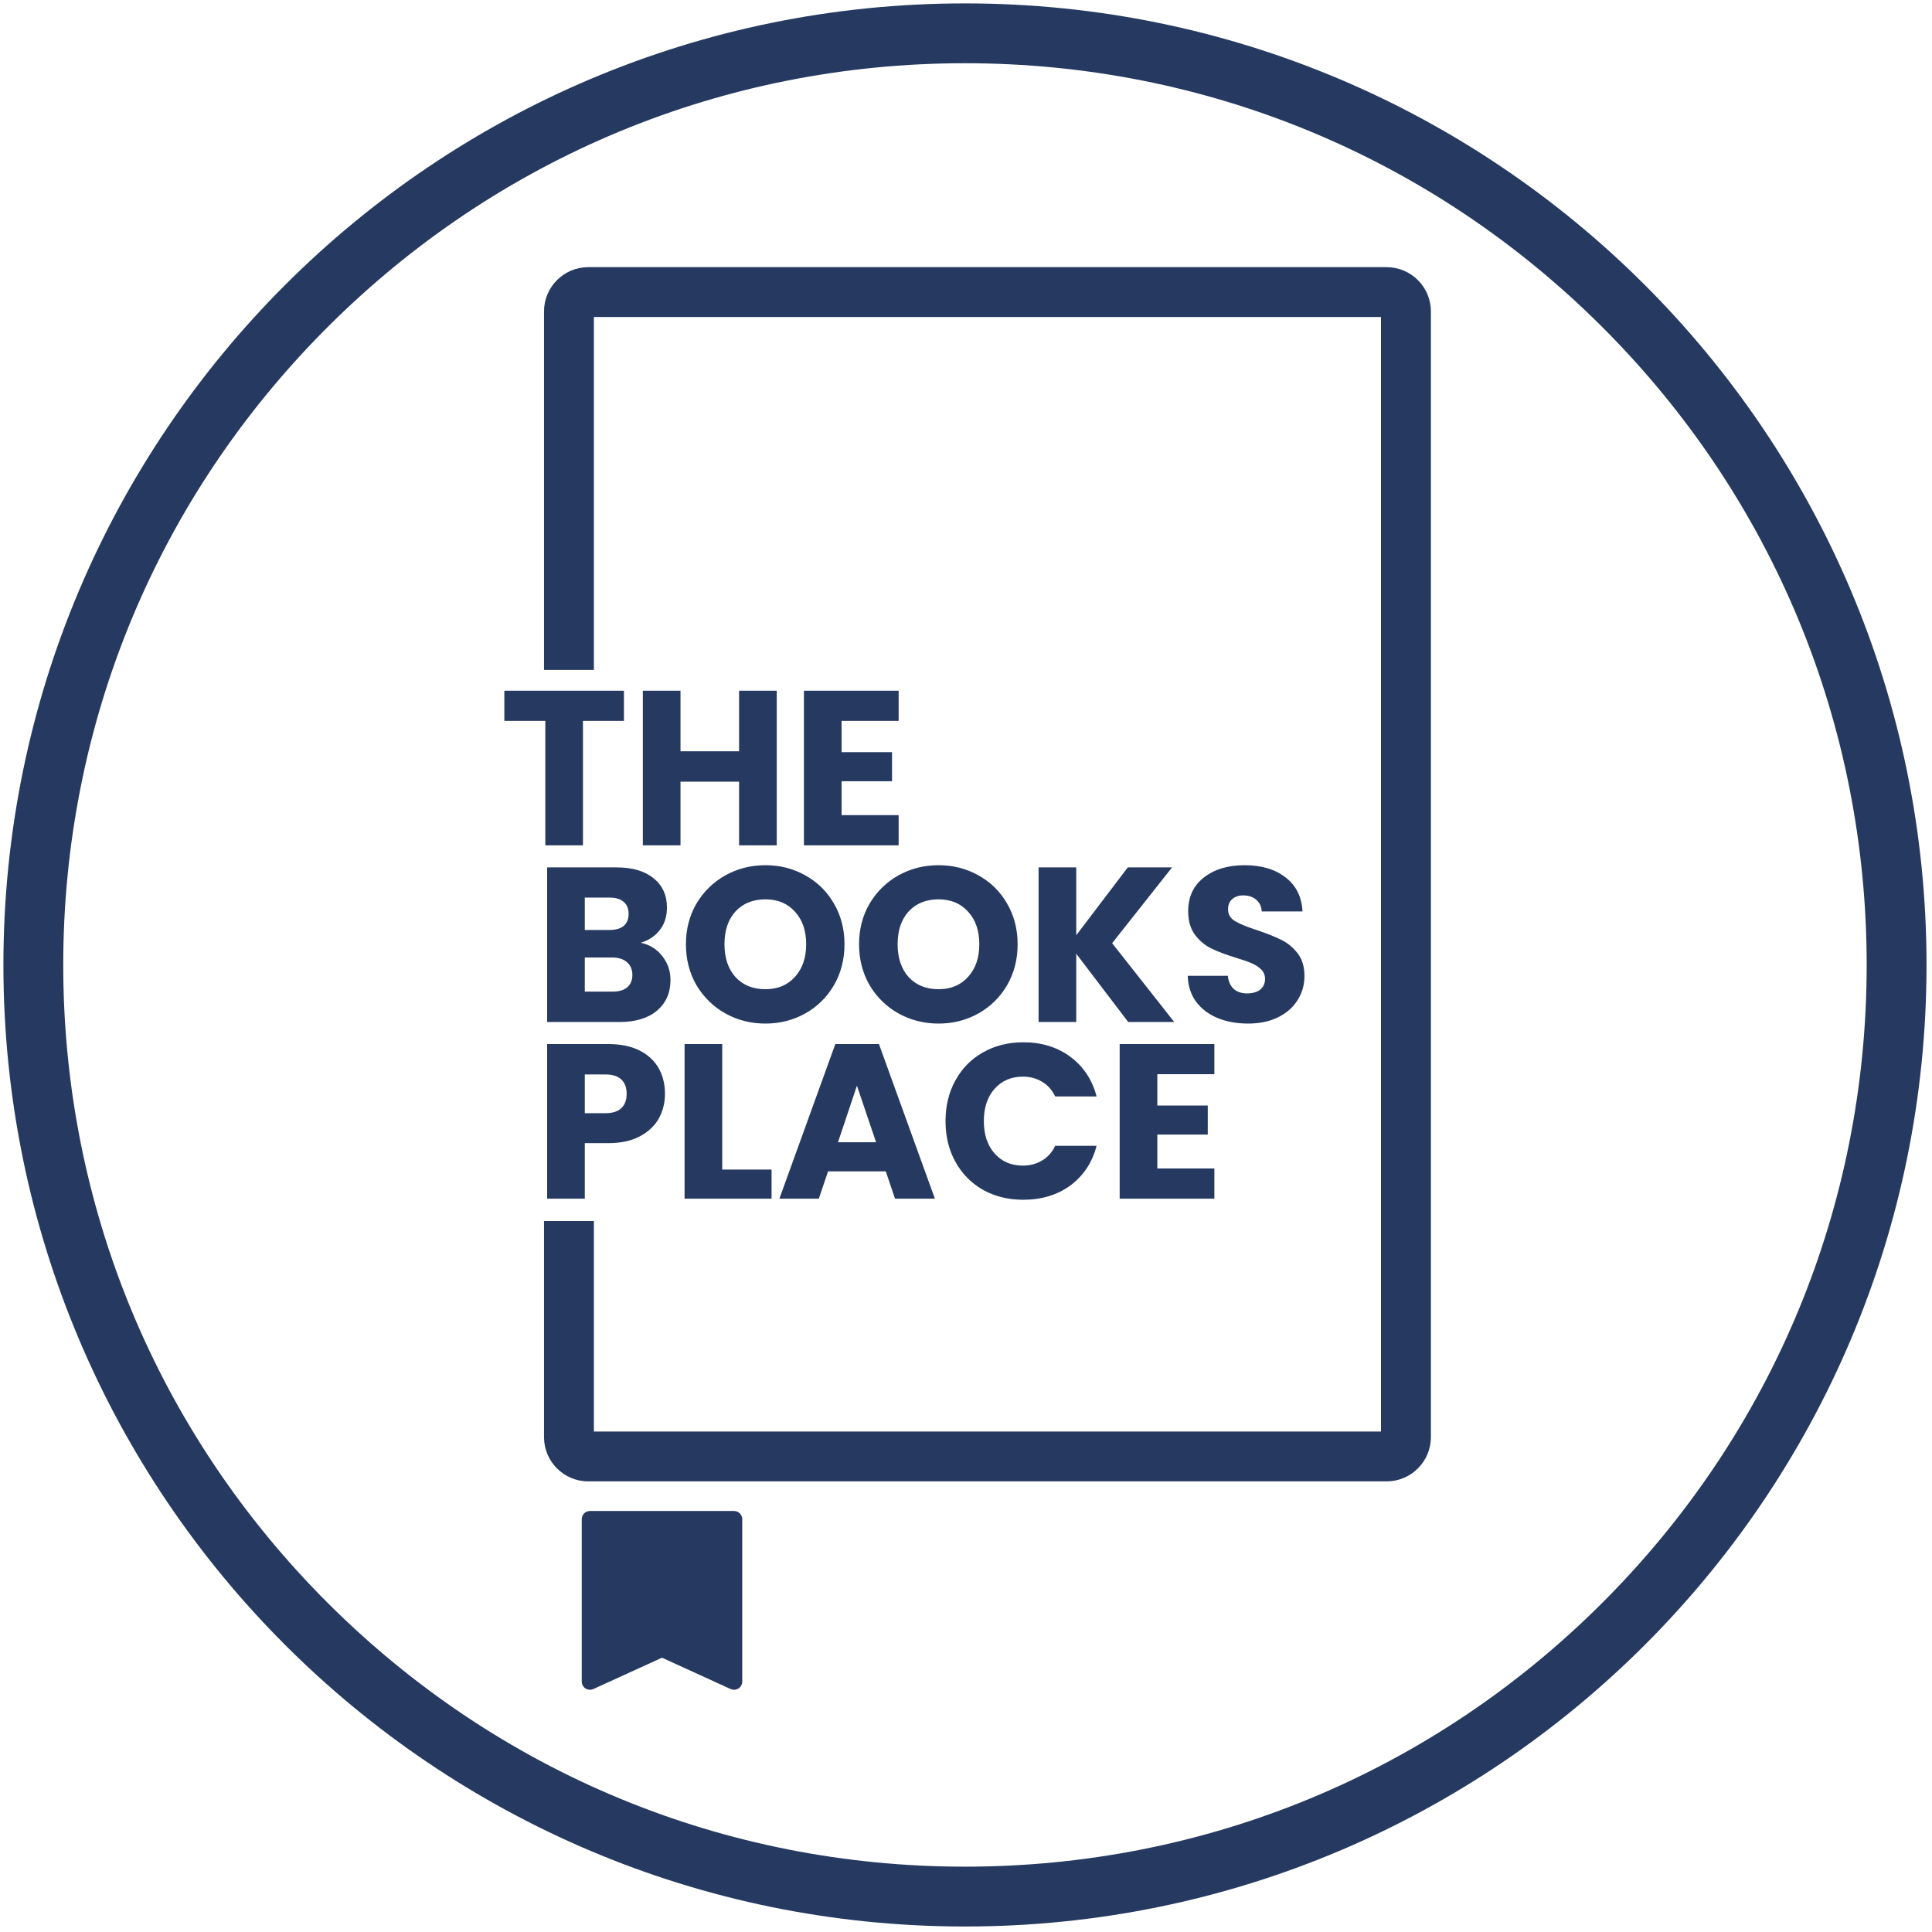
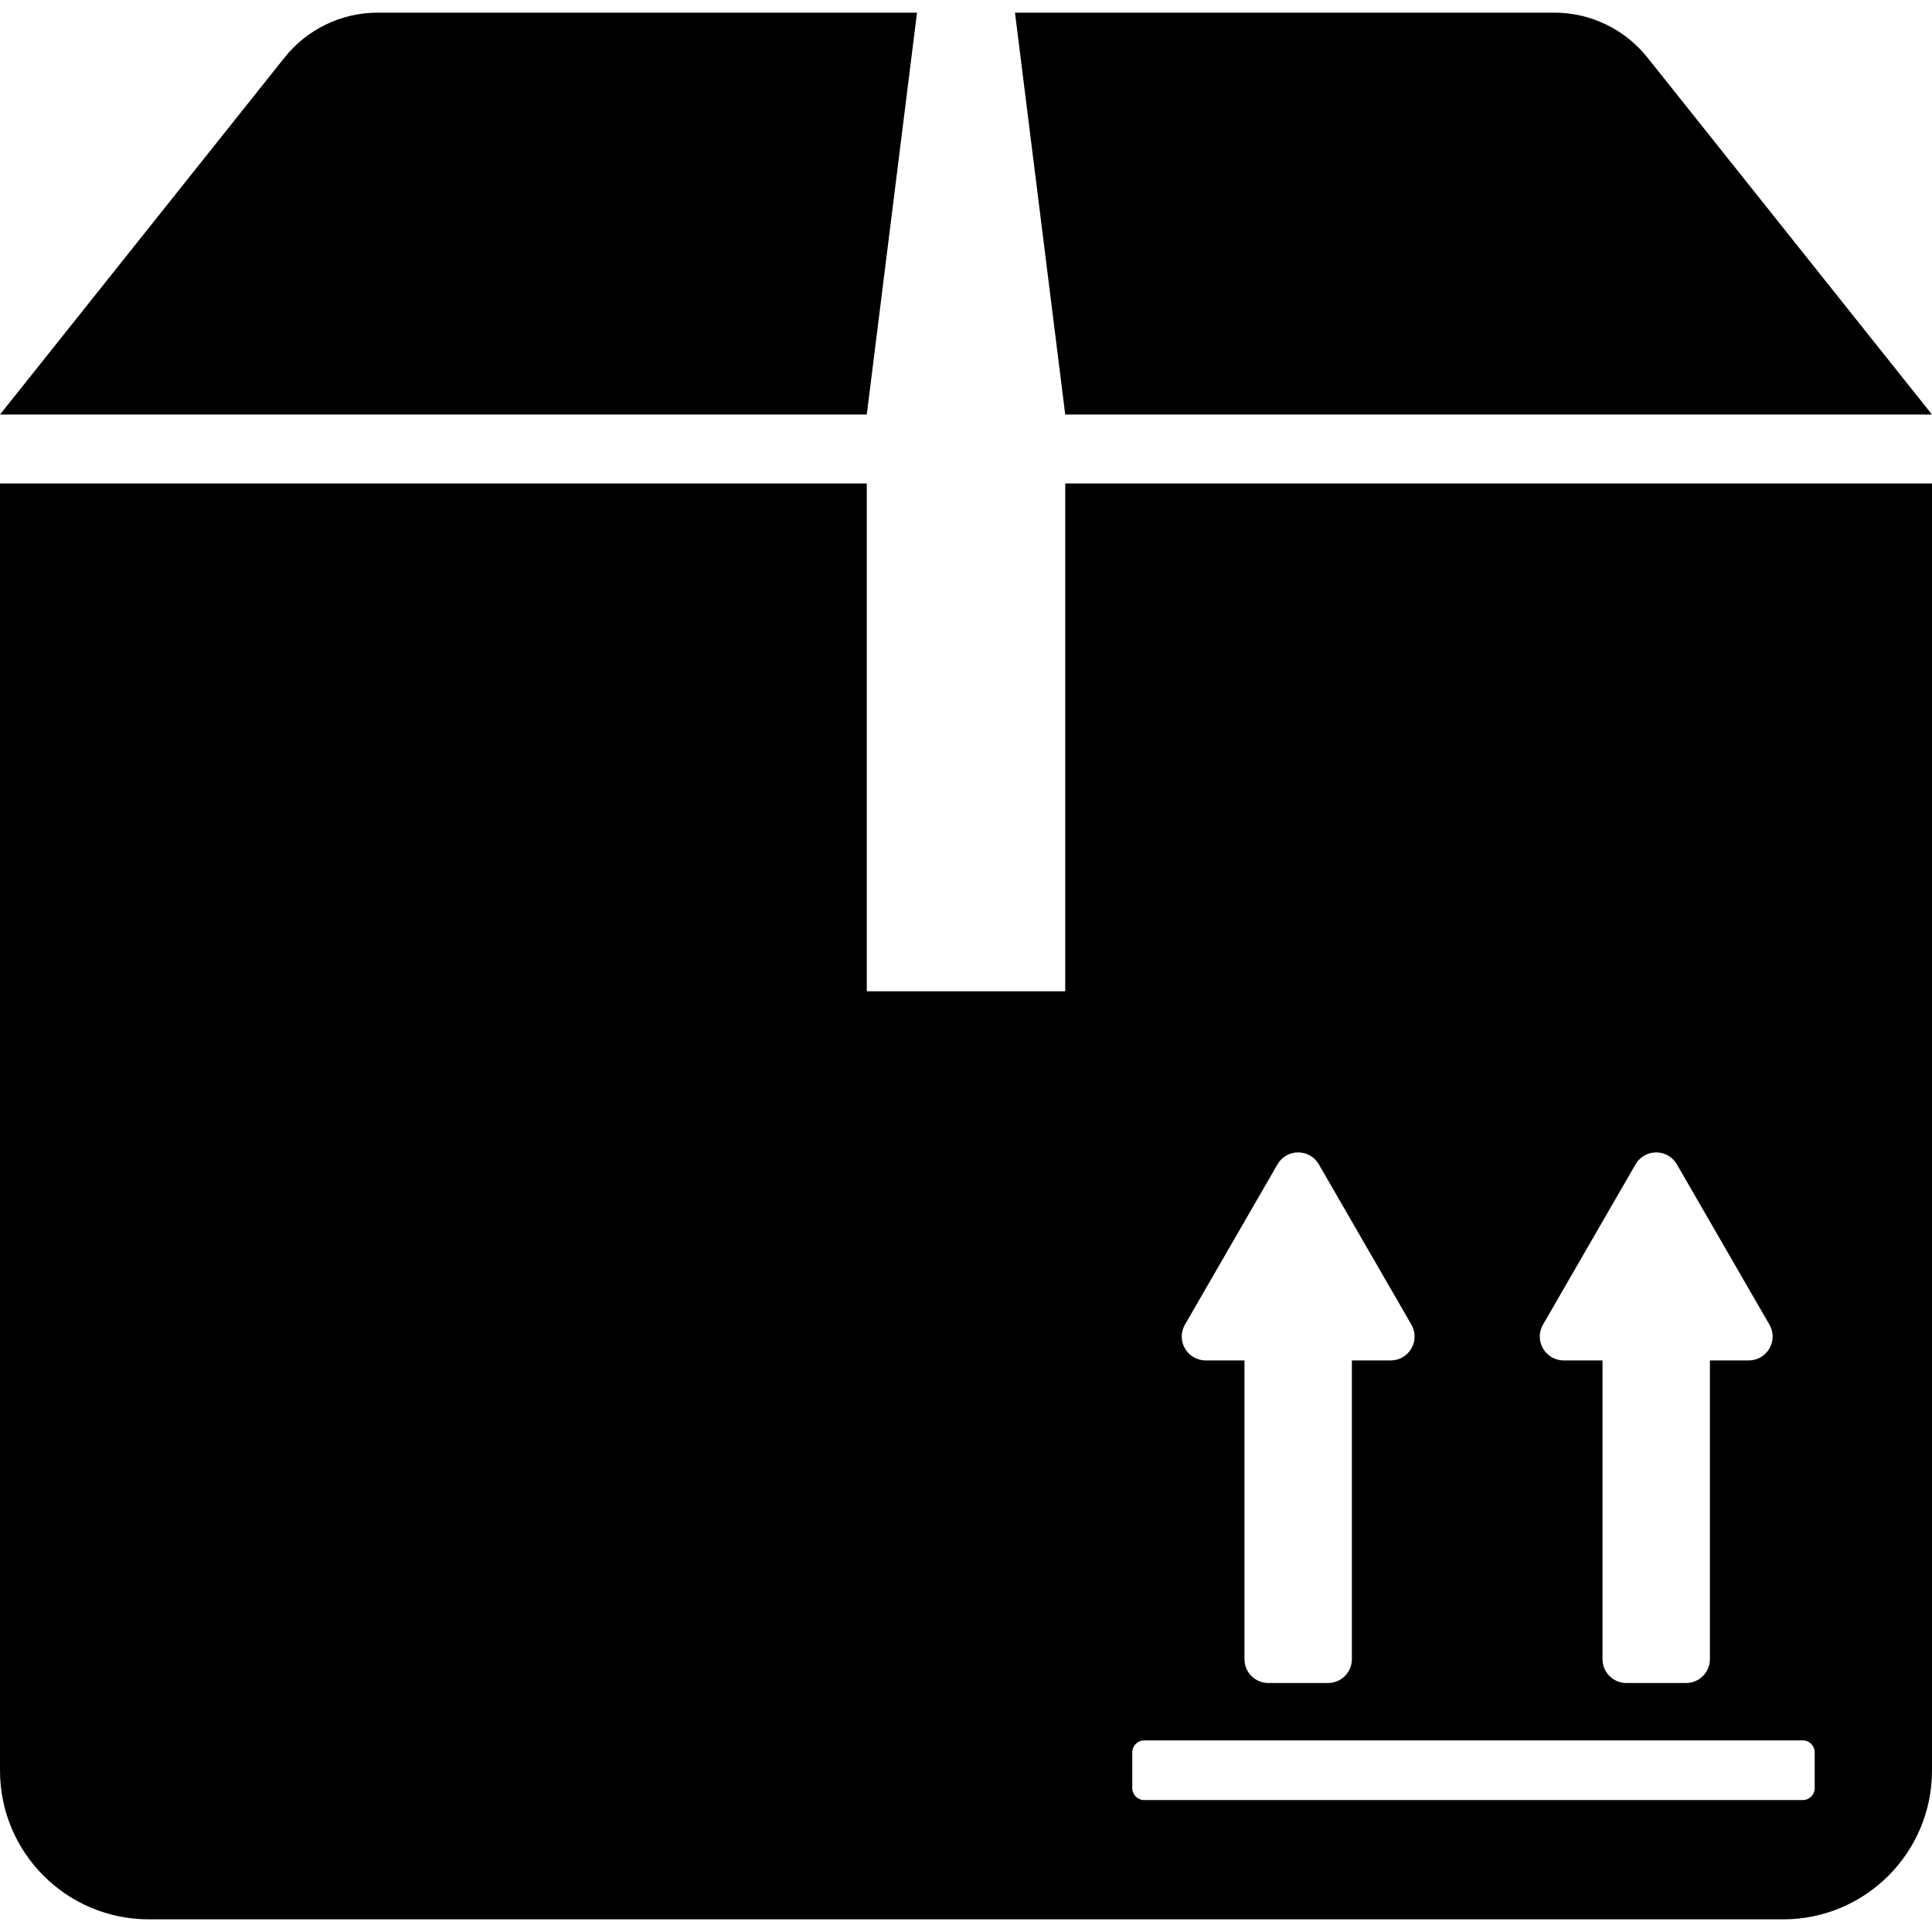
- <svg xmlns="http://www.w3.org/2000/svg" width="309" height="309" viewBox="0 0 309 309">
-   <path d="M221.771 42.728H94.088C90.179 42.728 87.009 45.899 87.009 49.807V107.141H94.985V50.704H220.873V228.955H94.985V195.285H87.009V229.851C87.009 233.76 90.179 236.928 94.088 236.928H221.771C225.68 236.928 228.851 233.76 228.851 229.851V49.807C228.851 45.899 225.68 42.728 221.771 42.728Z" fill="#263961" />
-   <path d="M117.397 270.257C117.212 270.257 117.027 270.219 116.852 270.139L105.877 265.129L94.903 270.139C94.496 270.323 94.021 270.291 93.645 270.049C93.271 269.807 93.043 269.391 93.043 268.944V242.979C93.043 242.252 93.629 241.664 94.356 241.664H117.397C118.125 241.664 118.712 242.252 118.712 242.979V268.944C118.712 269.391 118.484 269.807 118.111 270.049C117.893 270.188 117.645 270.257 117.397 270.257Z" fill="#263961" />
-   <path d="M102.478 150.779C103.911 151.085 105.061 151.801 105.93 152.928C106.799 154.032 107.234 155.3 107.234 156.732C107.234 158.799 106.506 160.442 105.05 161.664C103.617 162.861 101.609 163.46 99.026 163.46H87.508V138.732H98.639C101.151 138.732 103.112 139.308 104.521 140.458C105.954 141.609 106.67 143.171 106.67 145.143C106.67 146.599 106.282 147.809 105.508 148.771C104.756 149.734 103.746 150.404 102.478 150.779ZM93.531 148.736H97.476C98.463 148.736 99.214 148.525 99.731 148.102C100.271 147.656 100.541 147.01 100.541 146.165C100.541 145.319 100.271 144.674 99.731 144.227C99.214 143.781 98.463 143.558 97.476 143.558H93.531V148.736ZM97.969 158.599C98.979 158.599 99.754 158.376 100.294 157.93C100.858 157.46 101.14 156.791 101.14 155.922C101.14 155.053 100.846 154.372 100.259 153.879C99.695 153.386 98.909 153.139 97.899 153.139H93.531V158.599H97.969ZM122.422 163.707C120.097 163.707 117.96 163.166 116.011 162.086C114.085 161.006 112.547 159.503 111.396 157.578C110.269 155.628 109.706 153.445 109.706 151.026C109.706 148.607 110.269 146.435 111.396 144.509C112.547 142.584 114.085 141.081 116.011 140.001C117.96 138.92 120.097 138.38 122.422 138.38C124.746 138.38 126.872 138.92 128.797 140.001C130.746 141.081 132.273 142.584 133.376 144.509C134.504 146.435 135.067 148.607 135.067 151.026C135.067 153.445 134.504 155.628 133.376 157.578C132.249 159.503 130.723 161.006 128.797 162.086C126.872 163.166 124.746 163.707 122.422 163.707ZM122.422 158.212C124.394 158.212 125.968 157.554 127.142 156.239C128.339 154.924 128.938 153.186 128.938 151.026C128.938 148.842 128.339 147.104 127.142 145.813C125.968 144.498 124.394 143.84 122.422 143.84C120.426 143.84 118.829 144.486 117.631 145.777C116.457 147.069 115.87 148.818 115.87 151.026C115.87 153.21 116.457 154.959 117.631 156.274C118.829 157.566 120.426 158.212 122.422 158.212ZM150.113 163.707C147.788 163.707 145.651 163.166 143.702 162.086C141.776 161.006 140.238 159.503 139.087 157.578C137.96 155.628 137.397 153.445 137.397 151.026C137.397 148.607 137.96 146.435 139.087 144.509C140.238 142.584 141.776 141.081 143.702 140.001C145.651 138.92 147.788 138.38 150.113 138.38C152.437 138.38 154.563 138.92 156.488 140.001C158.437 141.081 159.964 142.584 161.067 144.509C162.195 146.435 162.758 148.607 162.758 151.026C162.758 153.445 162.195 155.628 161.067 157.578C159.94 159.503 158.414 161.006 156.488 162.086C154.563 163.166 152.437 163.707 150.113 163.707ZM150.113 158.212C152.085 158.212 153.659 157.554 154.833 156.239C156.03 154.924 156.629 153.186 156.629 151.026C156.629 148.842 156.03 147.104 154.833 145.813C153.659 144.498 152.085 143.84 150.113 143.84C148.117 143.84 146.52 144.486 145.322 145.777C144.148 147.069 143.561 148.818 143.561 151.026C143.561 153.21 144.148 154.959 145.322 156.274C146.52 157.566 148.117 158.212 150.113 158.212ZM180.446 163.46L172.133 152.54V163.46H166.109V138.732H172.133V149.582L180.375 138.732H187.455L177.874 150.85L187.807 163.46H180.446ZM199.617 163.707C197.809 163.707 196.188 163.413 194.756 162.826C193.324 162.239 192.173 161.37 191.304 160.219C190.459 159.069 190.012 157.683 189.965 156.063H196.376C196.47 156.979 196.787 157.683 197.327 158.176C197.867 158.646 198.572 158.881 199.441 158.881C200.333 158.881 201.038 158.681 201.554 158.282C202.071 157.859 202.329 157.284 202.329 156.556C202.329 155.945 202.118 155.441 201.695 155.041C201.296 154.642 200.791 154.313 200.181 154.055C199.593 153.797 198.748 153.503 197.644 153.174C196.048 152.681 194.744 152.188 193.734 151.695C192.725 151.202 191.856 150.474 191.128 149.511C190.4 148.548 190.036 147.292 190.036 145.742C190.036 143.441 190.87 141.644 192.537 140.353C194.204 139.038 196.376 138.38 199.053 138.38C201.777 138.38 203.973 139.038 205.64 140.353C207.308 141.644 208.2 143.453 208.317 145.777H201.801C201.754 144.979 201.46 144.357 200.92 143.91C200.38 143.441 199.687 143.206 198.842 143.206C198.114 143.206 197.527 143.406 197.081 143.805C196.635 144.181 196.412 144.732 196.412 145.46C196.412 146.259 196.787 146.881 197.539 147.327C198.29 147.773 199.464 148.255 201.061 148.771C202.658 149.312 203.95 149.828 204.936 150.321C205.946 150.814 206.814 151.531 207.542 152.47C208.27 153.409 208.634 154.619 208.634 156.098C208.634 157.507 208.27 158.787 207.542 159.938C206.838 161.088 205.805 162.004 204.443 162.685C203.081 163.366 201.472 163.707 199.617 163.707Z" fill="#263961" />
-   <path d="M99.791 110.472V115.298H93.239V135.2H87.216V115.298H80.664V110.472H99.791ZM124.23 110.472V135.2H118.207V125.02H108.837V135.2H102.814V110.472H108.837V120.159H118.207V110.472H124.23ZM134.602 115.298V120.3H142.668V124.95H134.602V130.374H143.725V135.2H128.579V110.472H143.725V115.298H134.602Z" fill="#263961" />
-   <path d="M106.353 174.943C106.353 176.376 106.024 177.691 105.367 178.888C104.709 180.062 103.699 181.014 102.337 181.742C100.975 182.469 99.285 182.833 97.265 182.833H93.531V191.71H87.508V166.982H97.265C99.238 166.982 100.905 167.323 102.267 168.004C103.629 168.685 104.65 169.624 105.331 170.822C106.012 172.02 106.353 173.393 106.353 174.943ZM96.807 178.043C97.958 178.043 98.815 177.773 99.379 177.233C99.942 176.693 100.224 175.929 100.224 174.943C100.224 173.957 99.942 173.194 99.379 172.654C98.815 172.114 97.958 171.843 96.807 171.843H93.531V178.043H96.807ZM115.512 187.06H123.402V191.71H109.489V166.982H115.512V187.06ZM141.668 187.342H132.44L130.96 191.71H124.655L133.602 166.982H140.576L149.523 191.71H143.148L141.668 187.342ZM140.119 182.693L137.054 173.64L134.025 182.693H140.119ZM151.225 179.311C151.225 176.869 151.753 174.697 152.81 172.795C153.867 170.869 155.334 169.378 157.213 168.321C159.115 167.241 161.264 166.701 163.659 166.701C166.595 166.701 169.107 167.476 171.197 169.026C173.287 170.575 174.684 172.689 175.389 175.366H168.767C168.274 174.333 167.569 173.546 166.653 173.006C165.761 172.466 164.739 172.196 163.589 172.196C161.734 172.196 160.231 172.841 159.08 174.133C157.929 175.425 157.354 177.151 157.354 179.311C157.354 181.471 157.929 183.197 159.08 184.489C160.231 185.781 161.734 186.426 163.589 186.426C164.739 186.426 165.761 186.156 166.653 185.616C167.569 185.076 168.274 184.289 168.767 183.256H175.389C174.684 185.933 173.287 188.047 171.197 189.597C169.107 191.123 166.595 191.886 163.659 191.886C161.264 191.886 159.115 191.358 157.213 190.301C155.334 189.221 153.867 187.73 152.81 185.828C151.753 183.925 151.225 181.753 151.225 179.311ZM185.101 171.808V176.81H193.167V181.46H185.101V186.884H194.224V191.71H179.078V166.982H194.224V171.808H185.101Z" fill="#263961" />
-   <path d="M154.335 0.543C69.399 0.543 0.545 69.396 0.545 154.332C0.545 239.267 69.399 308.121 154.335 308.121C239.269 308.121 308.124 239.267 308.124 154.332C308.124 69.396 239.269 0.543 154.335 0.543ZM154.335 10.112C192.857 10.112 229.075 25.115 256.312 52.355C283.553 79.593 298.553 115.809 298.553 154.332C298.553 192.855 283.553 229.072 256.312 256.309C229.075 283.551 192.857 298.551 154.335 298.551C115.812 298.551 79.595 283.551 52.356 256.309C25.116 229.072 10.115 192.855 10.115 154.332C10.115 115.809 25.116 79.593 52.356 52.355C79.595 25.115 115.812 10.112 154.335 10.112Z" fill="#263961" />
+ <svg xmlns="http://www.w3.org/2000/svg" fill="#000000" version="1.1" id="Capa_1" width="800px" height="800px" viewBox="0 0 612 612" xml:space="preserve">
+   <g>
+     <path d="M119.645,4.007h170.841l-15.918,127.311H0L90.15,18.215C97.307,9.237,108.164,4.007,119.645,4.007z M492.355,4.007H321.515   l15.918,127.311H612L521.85,18.215C514.693,9.237,503.837,4.007,492.355,4.007z M612,153.153v407.693   c0,26.039-21.108,47.147-47.146,47.147H47.147C21.109,607.993,0,586.885,0,560.846V153.153h274.568v160.858h62.864V153.153H612z    M495.325,430.939h12.301v94.629c0,4.176,3.384,7.561,7.561,7.561h18.901c4.176,0,7.561-3.385,7.561-7.561v-94.629h12.302   c5.821,0,9.458-6.301,6.548-11.342l-29.315-50.766c-2.911-5.039-10.187-5.039-13.096,0.001l-29.31,50.766   C485.867,424.64,489.505,430.939,495.325,430.939z M381.908,430.939h12.302v94.629c0,4.176,3.384,7.561,7.561,7.561h18.901   c4.176,0,7.561-3.385,7.561-7.561v-94.629h12.301c5.819,0,9.458-6.301,6.547-11.342l-29.315-50.766   c-2.911-5.039-10.186-5.039-13.096,0.001l-29.31,50.766C372.45,424.64,376.088,430.939,381.908,430.939z M574.846,555.084   c0-2.088-1.693-3.78-3.781-3.78H362.448c-2.087,0-3.779,1.693-3.779,3.78v11.341c0,2.088,1.692,3.781,3.779,3.781h208.616   c2.088,0,3.781-1.693,3.781-3.781V555.084z" />
+   </g>
</svg>
